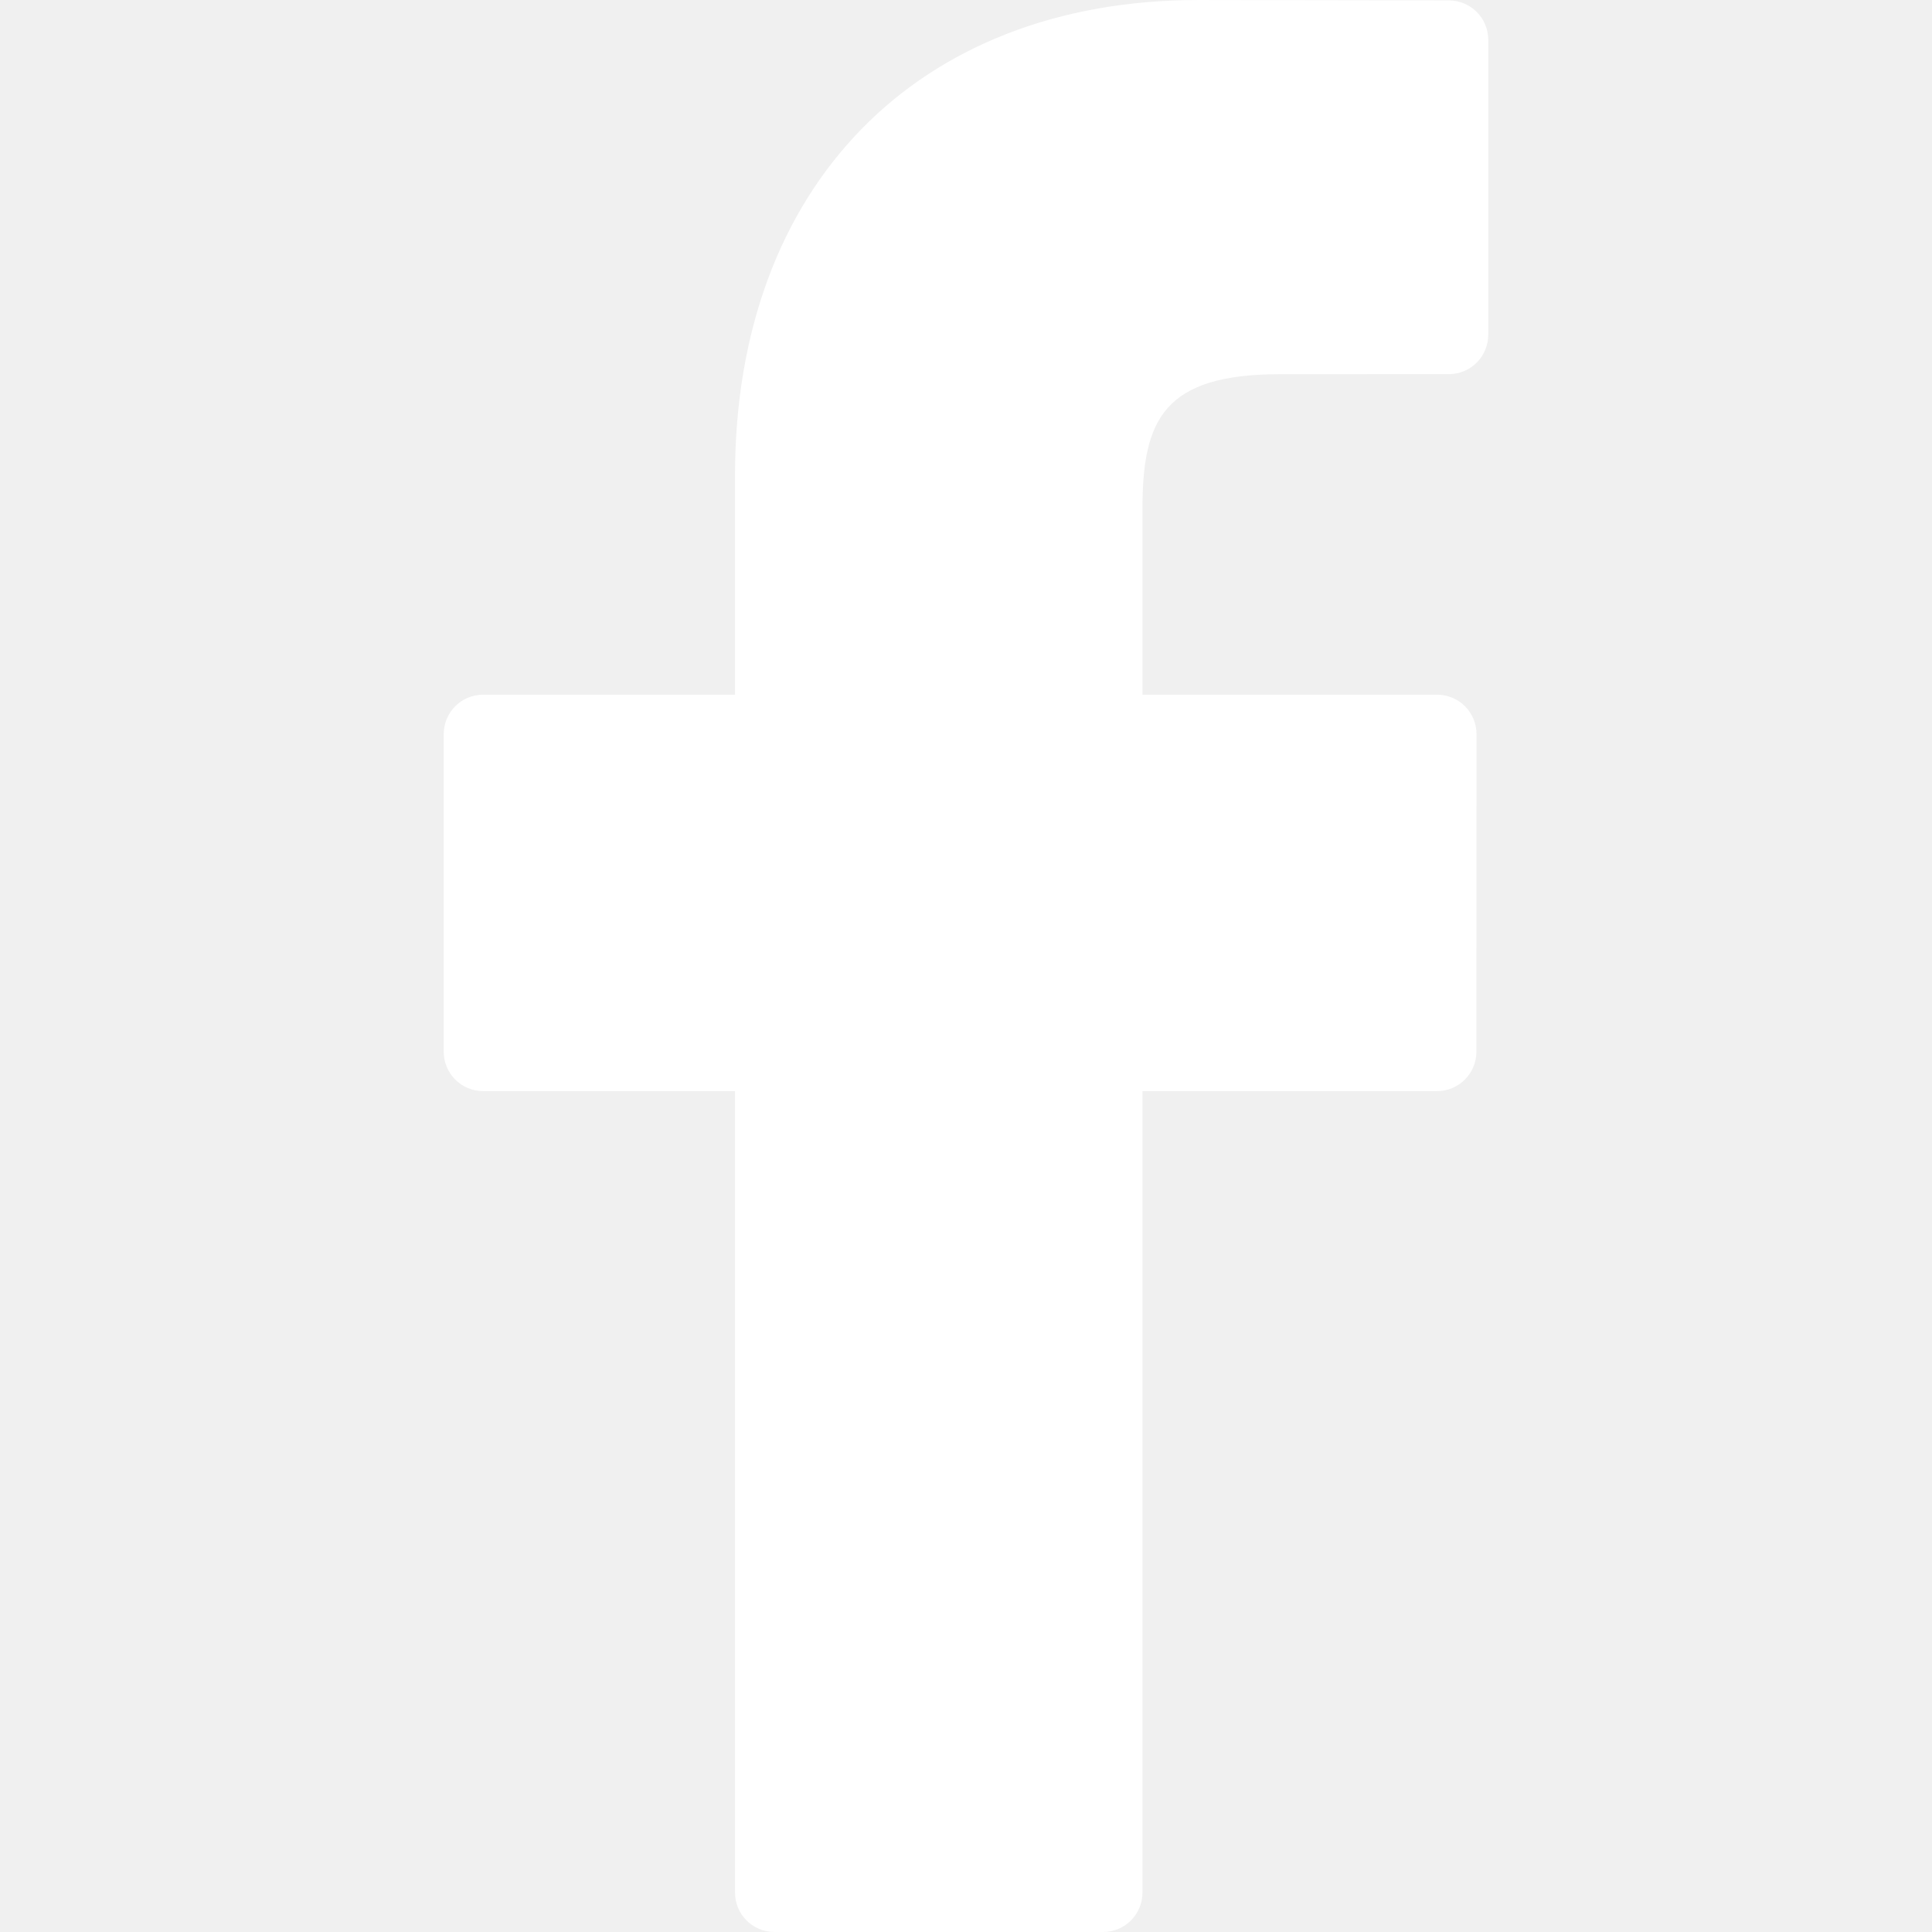
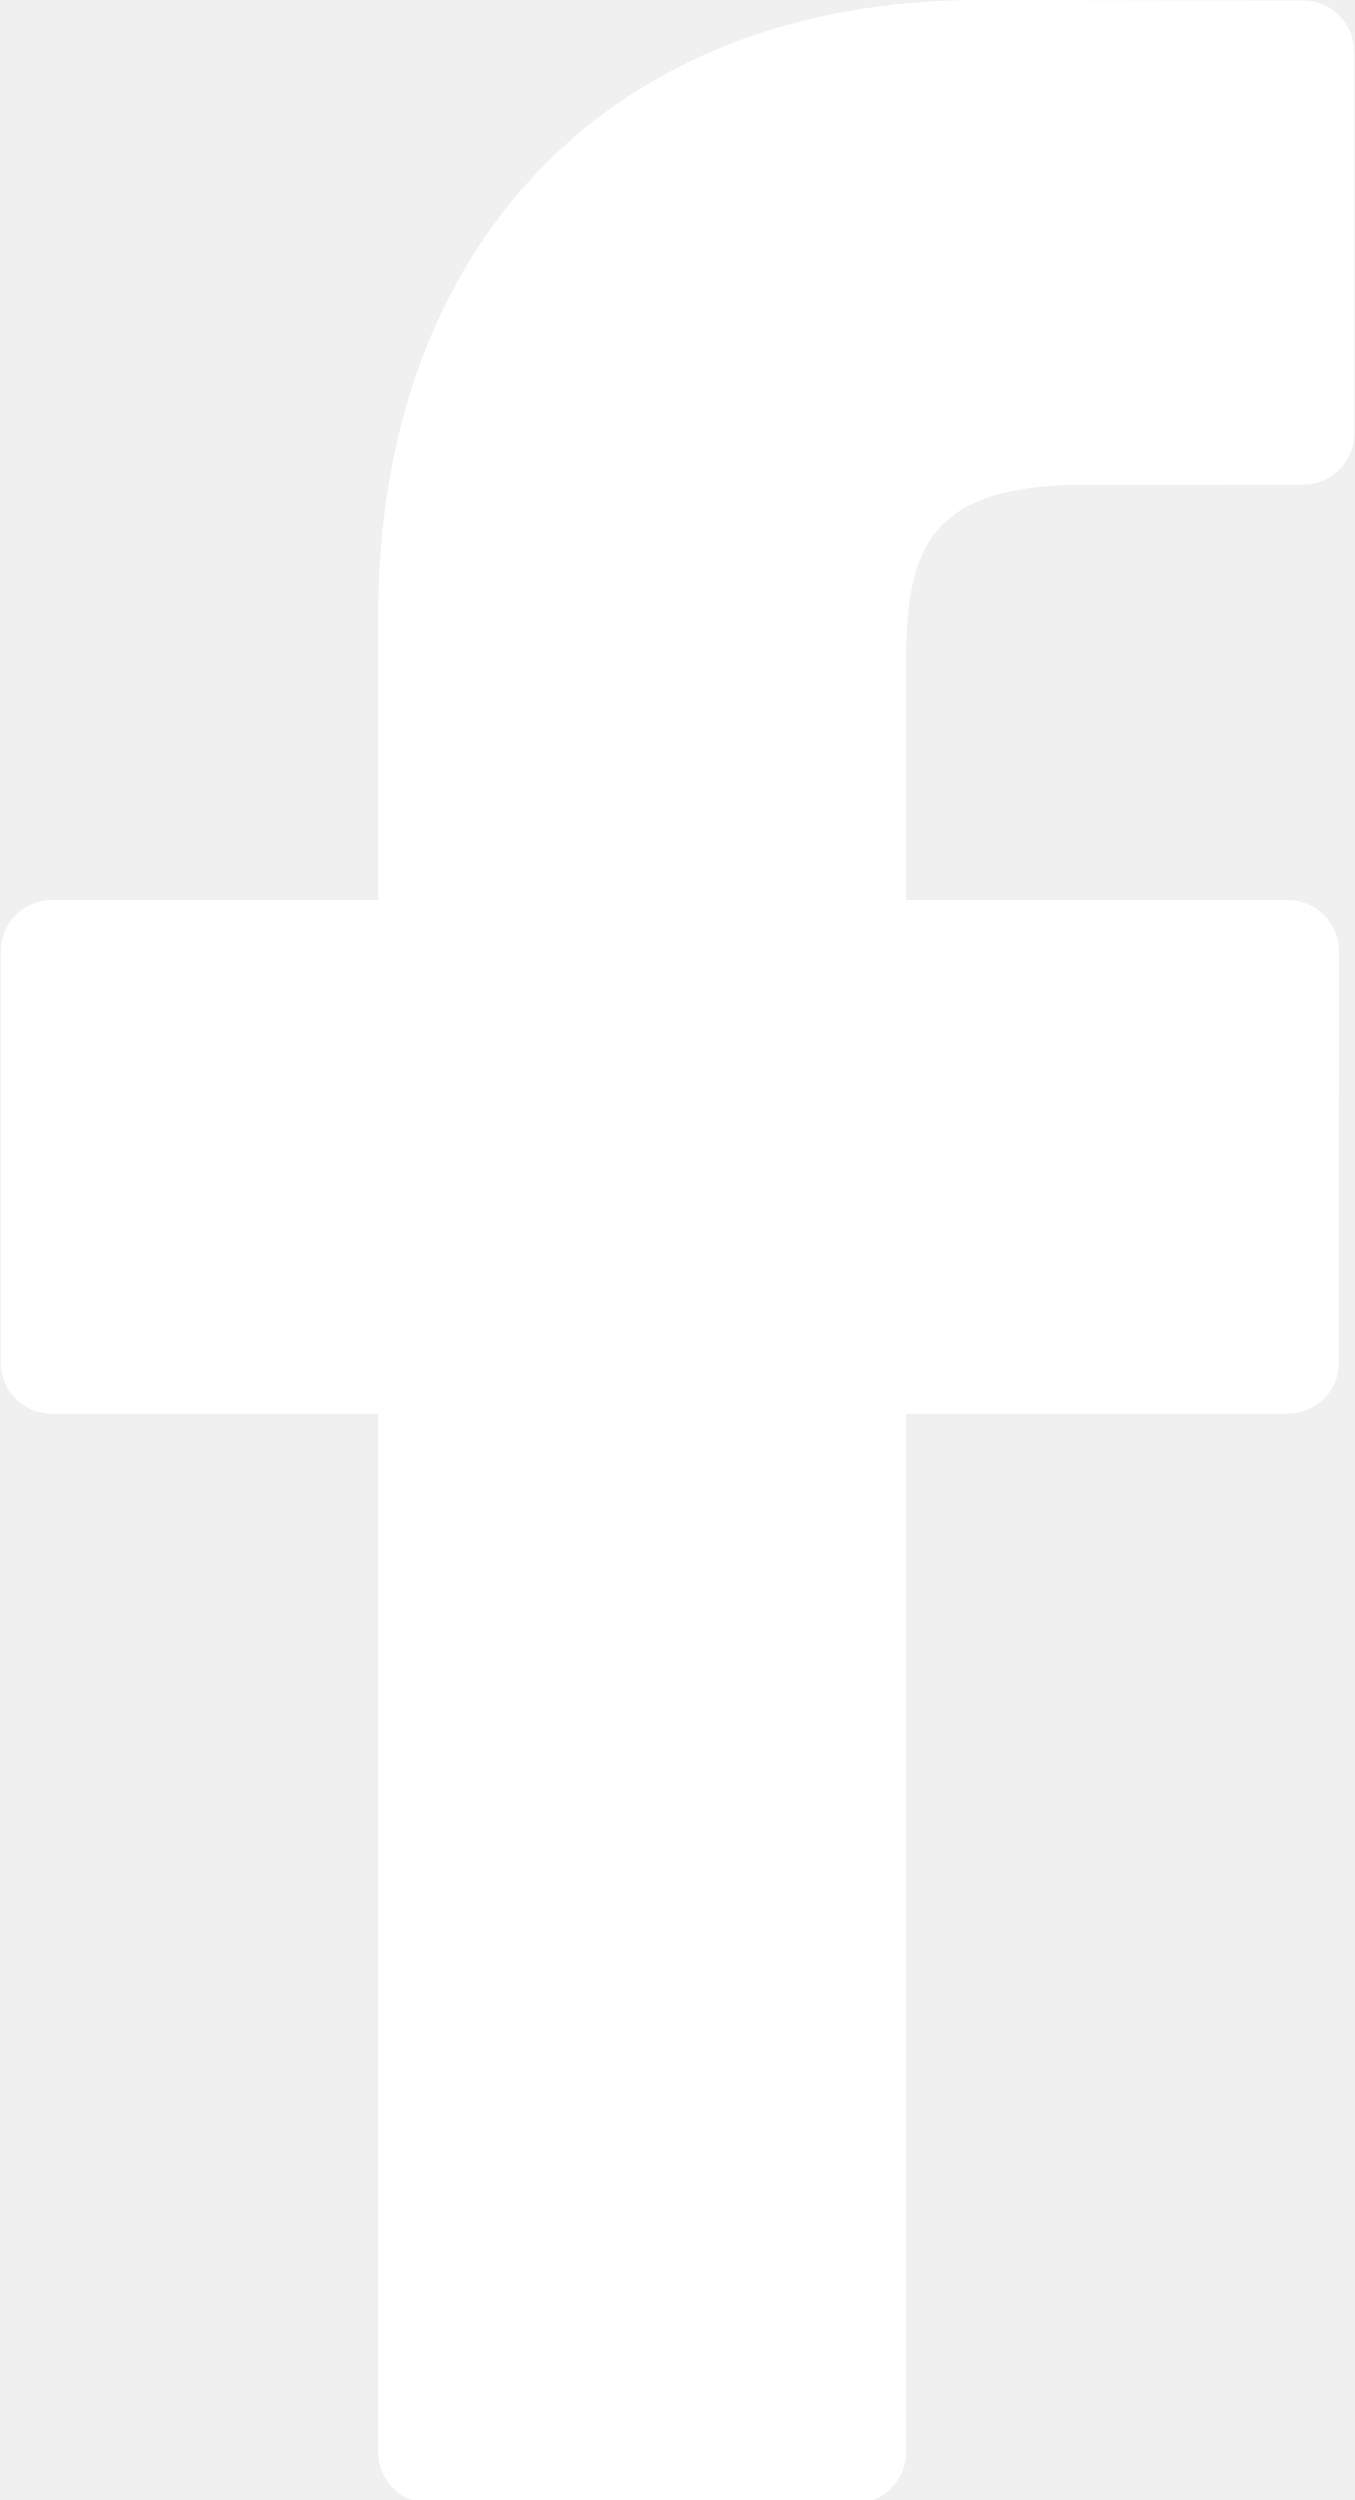
- <svg xmlns="http://www.w3.org/2000/svg" version="1.1" id="Capa_1" x="0px" y="0px" width="512px" height="512px" viewBox="0 0 96.124 96.123" style="enable-background:new 0 0 96.124 96.123;" xml:space="preserve">
-   <g>
-     <path d="M72.089,0.02L59.624,0C45.62,0,36.57,9.285,36.57,23.656v10.907H24.037c-1.083,0-1.96,0.878-1.96,1.961v15.803   c0,1.083,0.878,1.96,1.96,1.96h12.533v39.876c0,1.083,0.877,1.96,1.96,1.96h16.352c1.083,0,1.96-0.878,1.96-1.96V54.287h14.654   c1.083,0,1.96-0.877,1.96-1.96l0.006-15.803c0-0.52-0.207-1.018-0.574-1.386c-0.367-0.368-0.867-0.575-1.387-0.575H56.842v-9.246   c0-4.444,1.059-6.7,6.848-6.7l8.397-0.003c1.082,0,1.959-0.878,1.959-1.96V1.98C74.046,0.899,73.17,0.022,72.089,0.02z" fill="#FFFFFF" />
+ <svg xmlns="http://www.w3.org/2000/svg" version="1.1" width="52" height="96" style="enable-background:new 0 0 96.124 96.123;" xml:space="preserve">
+   <rect id="backgroundrect" width="100%" height="100%" x="0" y="0" fill="none" stroke="none" class="" style="" />
+   <g class="currentLayer" style="">
+     <g id="svg_1" class="">
+       <path d="M50.043,0.02 L37.578,0 C23.574,0 14.524,9.285 14.524,23.656 v10.907 H1.991 c-1.083,0 -1.96,0.878 -1.96,1.961 v15.803 c0,1.083 0.878,1.96 1.96,1.96 h12.533 v39.876 c0,1.083 0.877,1.96 1.96,1.96 h16.352 c1.083,0 1.96,-0.878 1.96,-1.96 V54.287 h14.654 c1.083,0 1.96,-0.877 1.96,-1.96 l0.006,-15.803 c0,-0.52 -0.207,-1.018 -0.574,-1.386 c-0.367,-0.368 -0.867,-0.575 -1.387,-0.575 H34.796 v-9.246 c0,-4.444 1.059,-6.7 6.848,-6.7 l8.397,-0.003 c1.082,0 1.959,-0.878 1.959,-1.96 V1.98 C52,0.899 51.124,0.022 50.043,0.02 z" fill="#FFFFFF" id="svg_2" />
+     </g>
+     <g id="svg_3" class="">
+ </g>
+     <g id="svg_4" class="">
+ </g>
+     <g id="svg_5" class="">
+ </g>
+     <g id="svg_6" class="">
+ </g>
+     <g id="svg_7" class="">
+ </g>
+     <g id="svg_8" class="">
+ </g>
+     <g id="svg_9" class="">
+ </g>
+     <g id="svg_10" class="">
+ </g>
+     <g id="svg_11" class="">
+ </g>
+     <g id="svg_12" class="">
+ </g>
+     <g id="svg_13" class="">
+ </g>
+     <g id="svg_14" class="">
+ </g>
+     <g id="svg_15" class="">
+ </g>
+     <g id="svg_16" class="">
+ </g>
+     <g id="svg_17" class="">
+ </g>
  </g>
-   <g>
- </g>
-   <g>
- </g>
-   <g>
- </g>
-   <g>
- </g>
-   <g>
- </g>
-   <g>
- </g>
-   <g>
- </g>
-   <g>
- </g>
-   <g>
- </g>
-   <g>
- </g>
-   <g>
- </g>
-   <g>
- </g>
-   <g>
- </g>
-   <g>
- </g>
-   <g>
- </g>
</svg>
